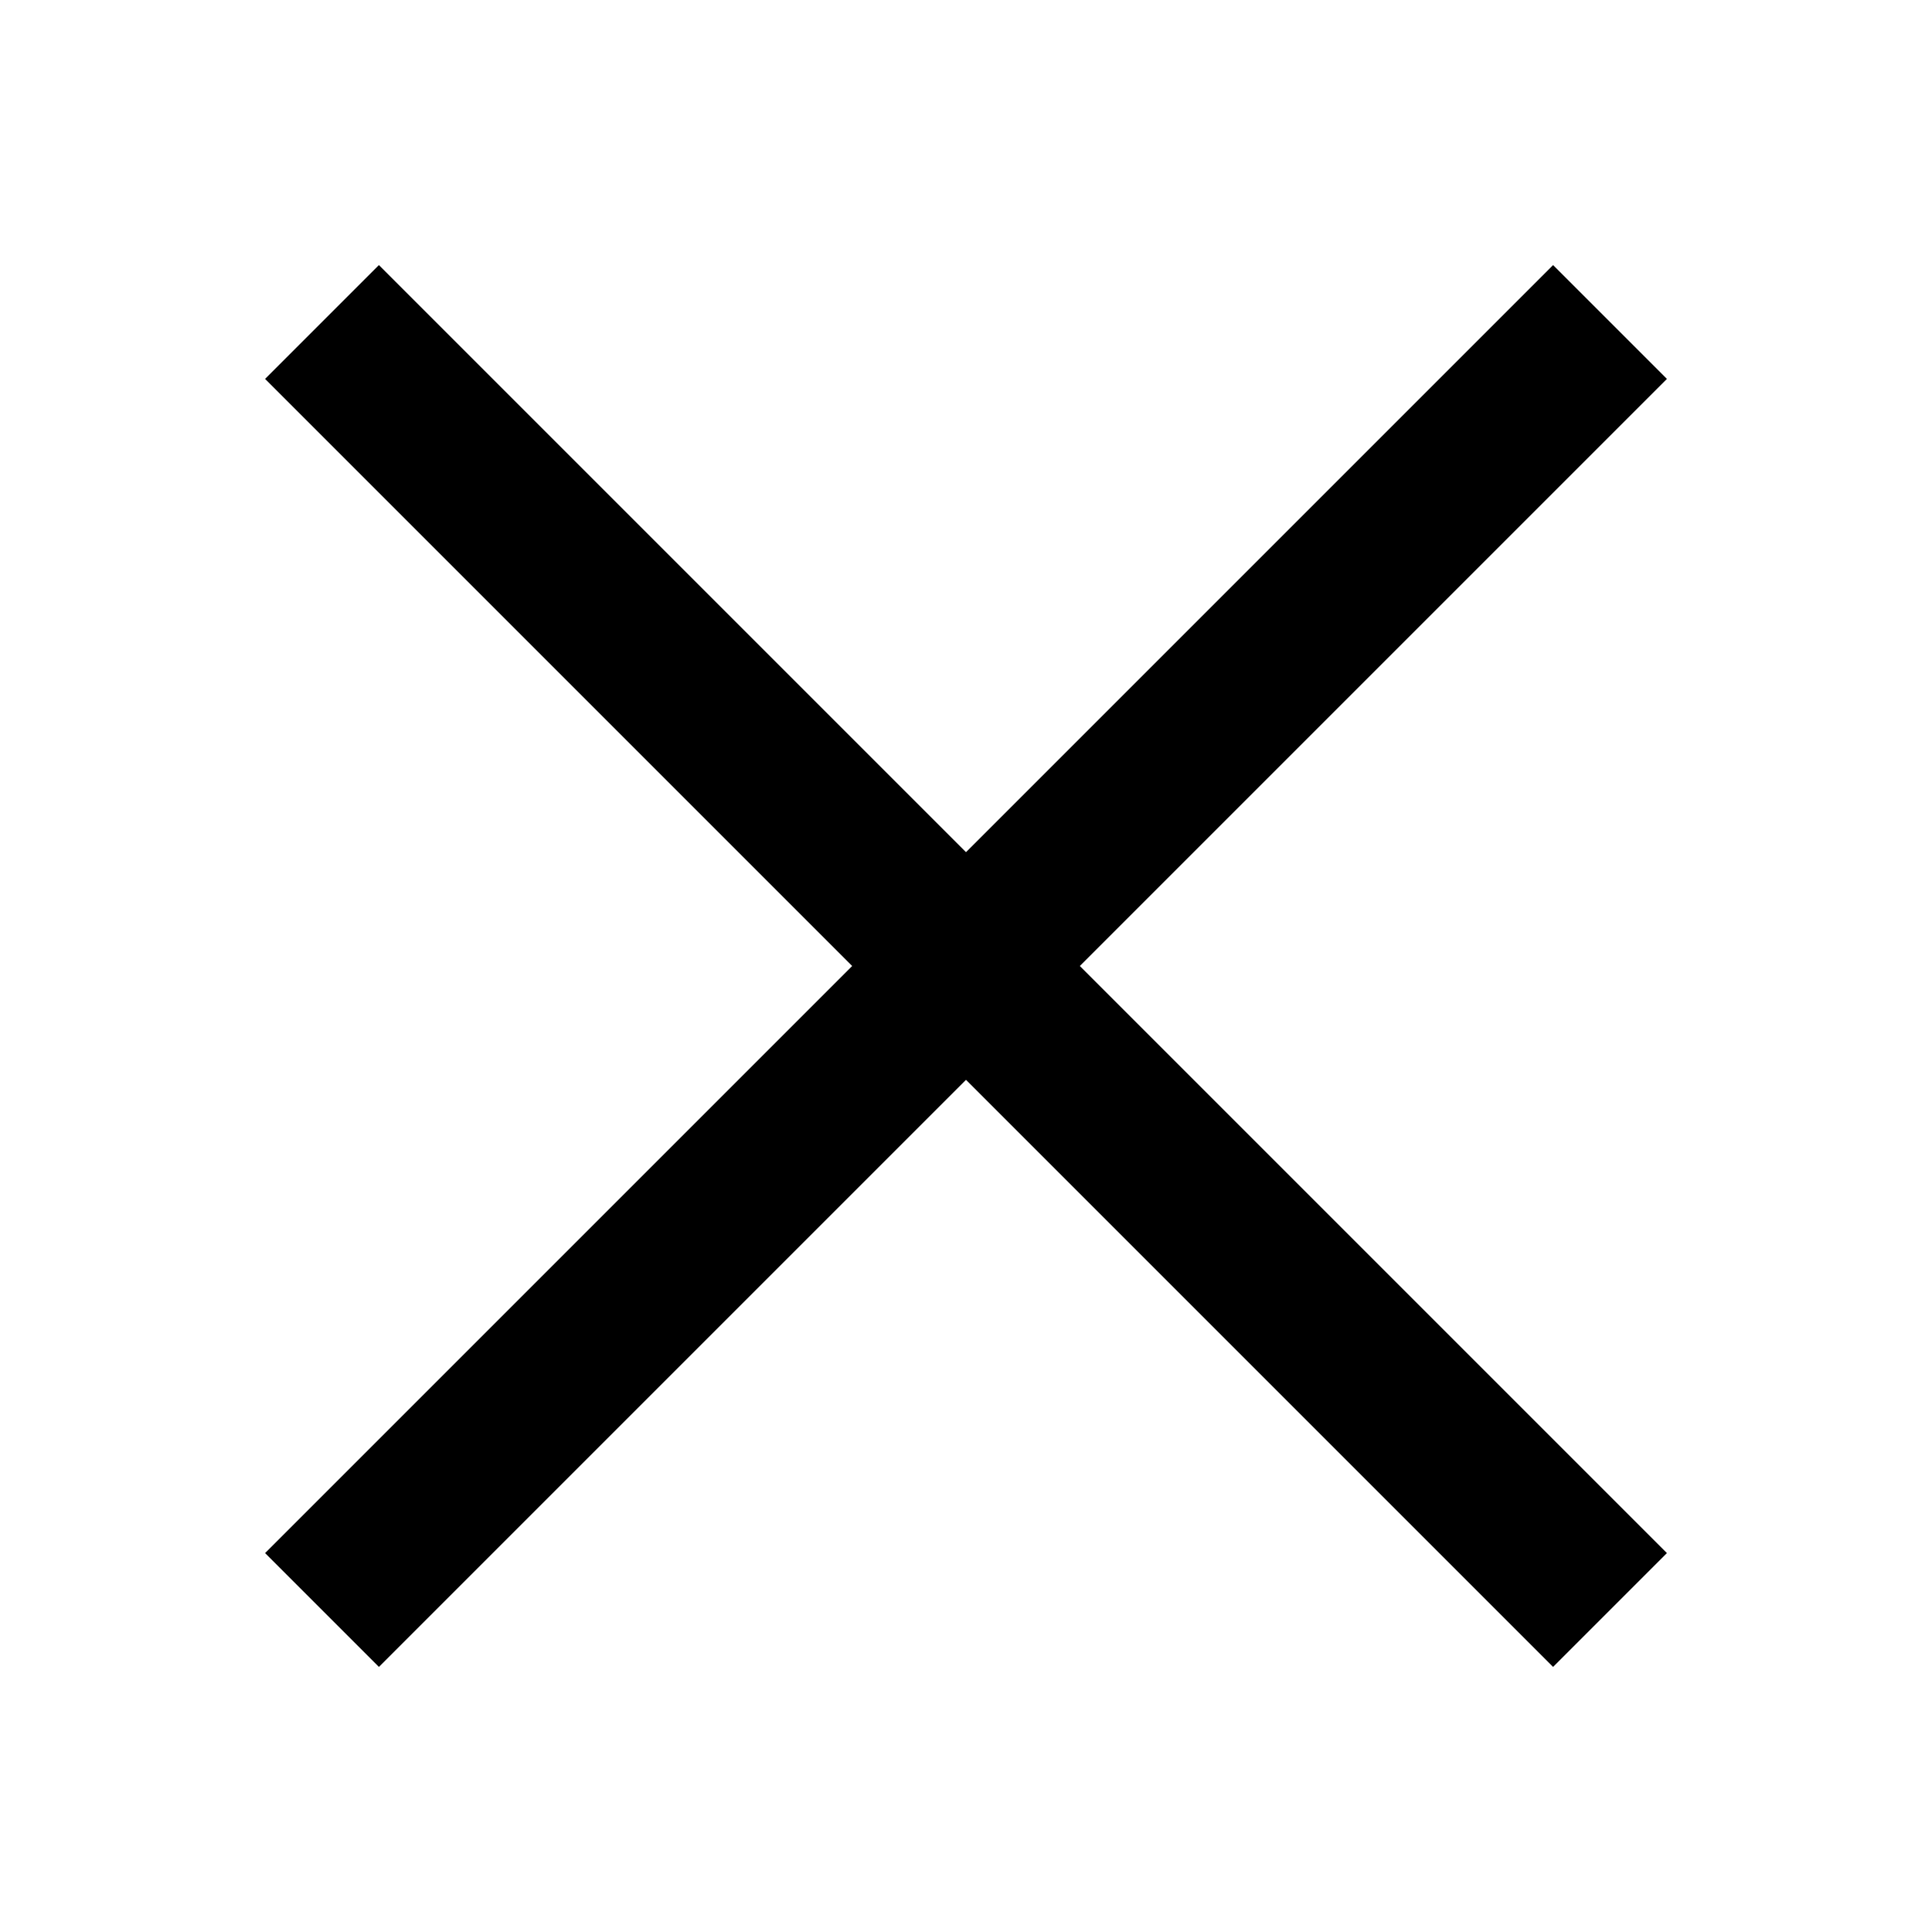
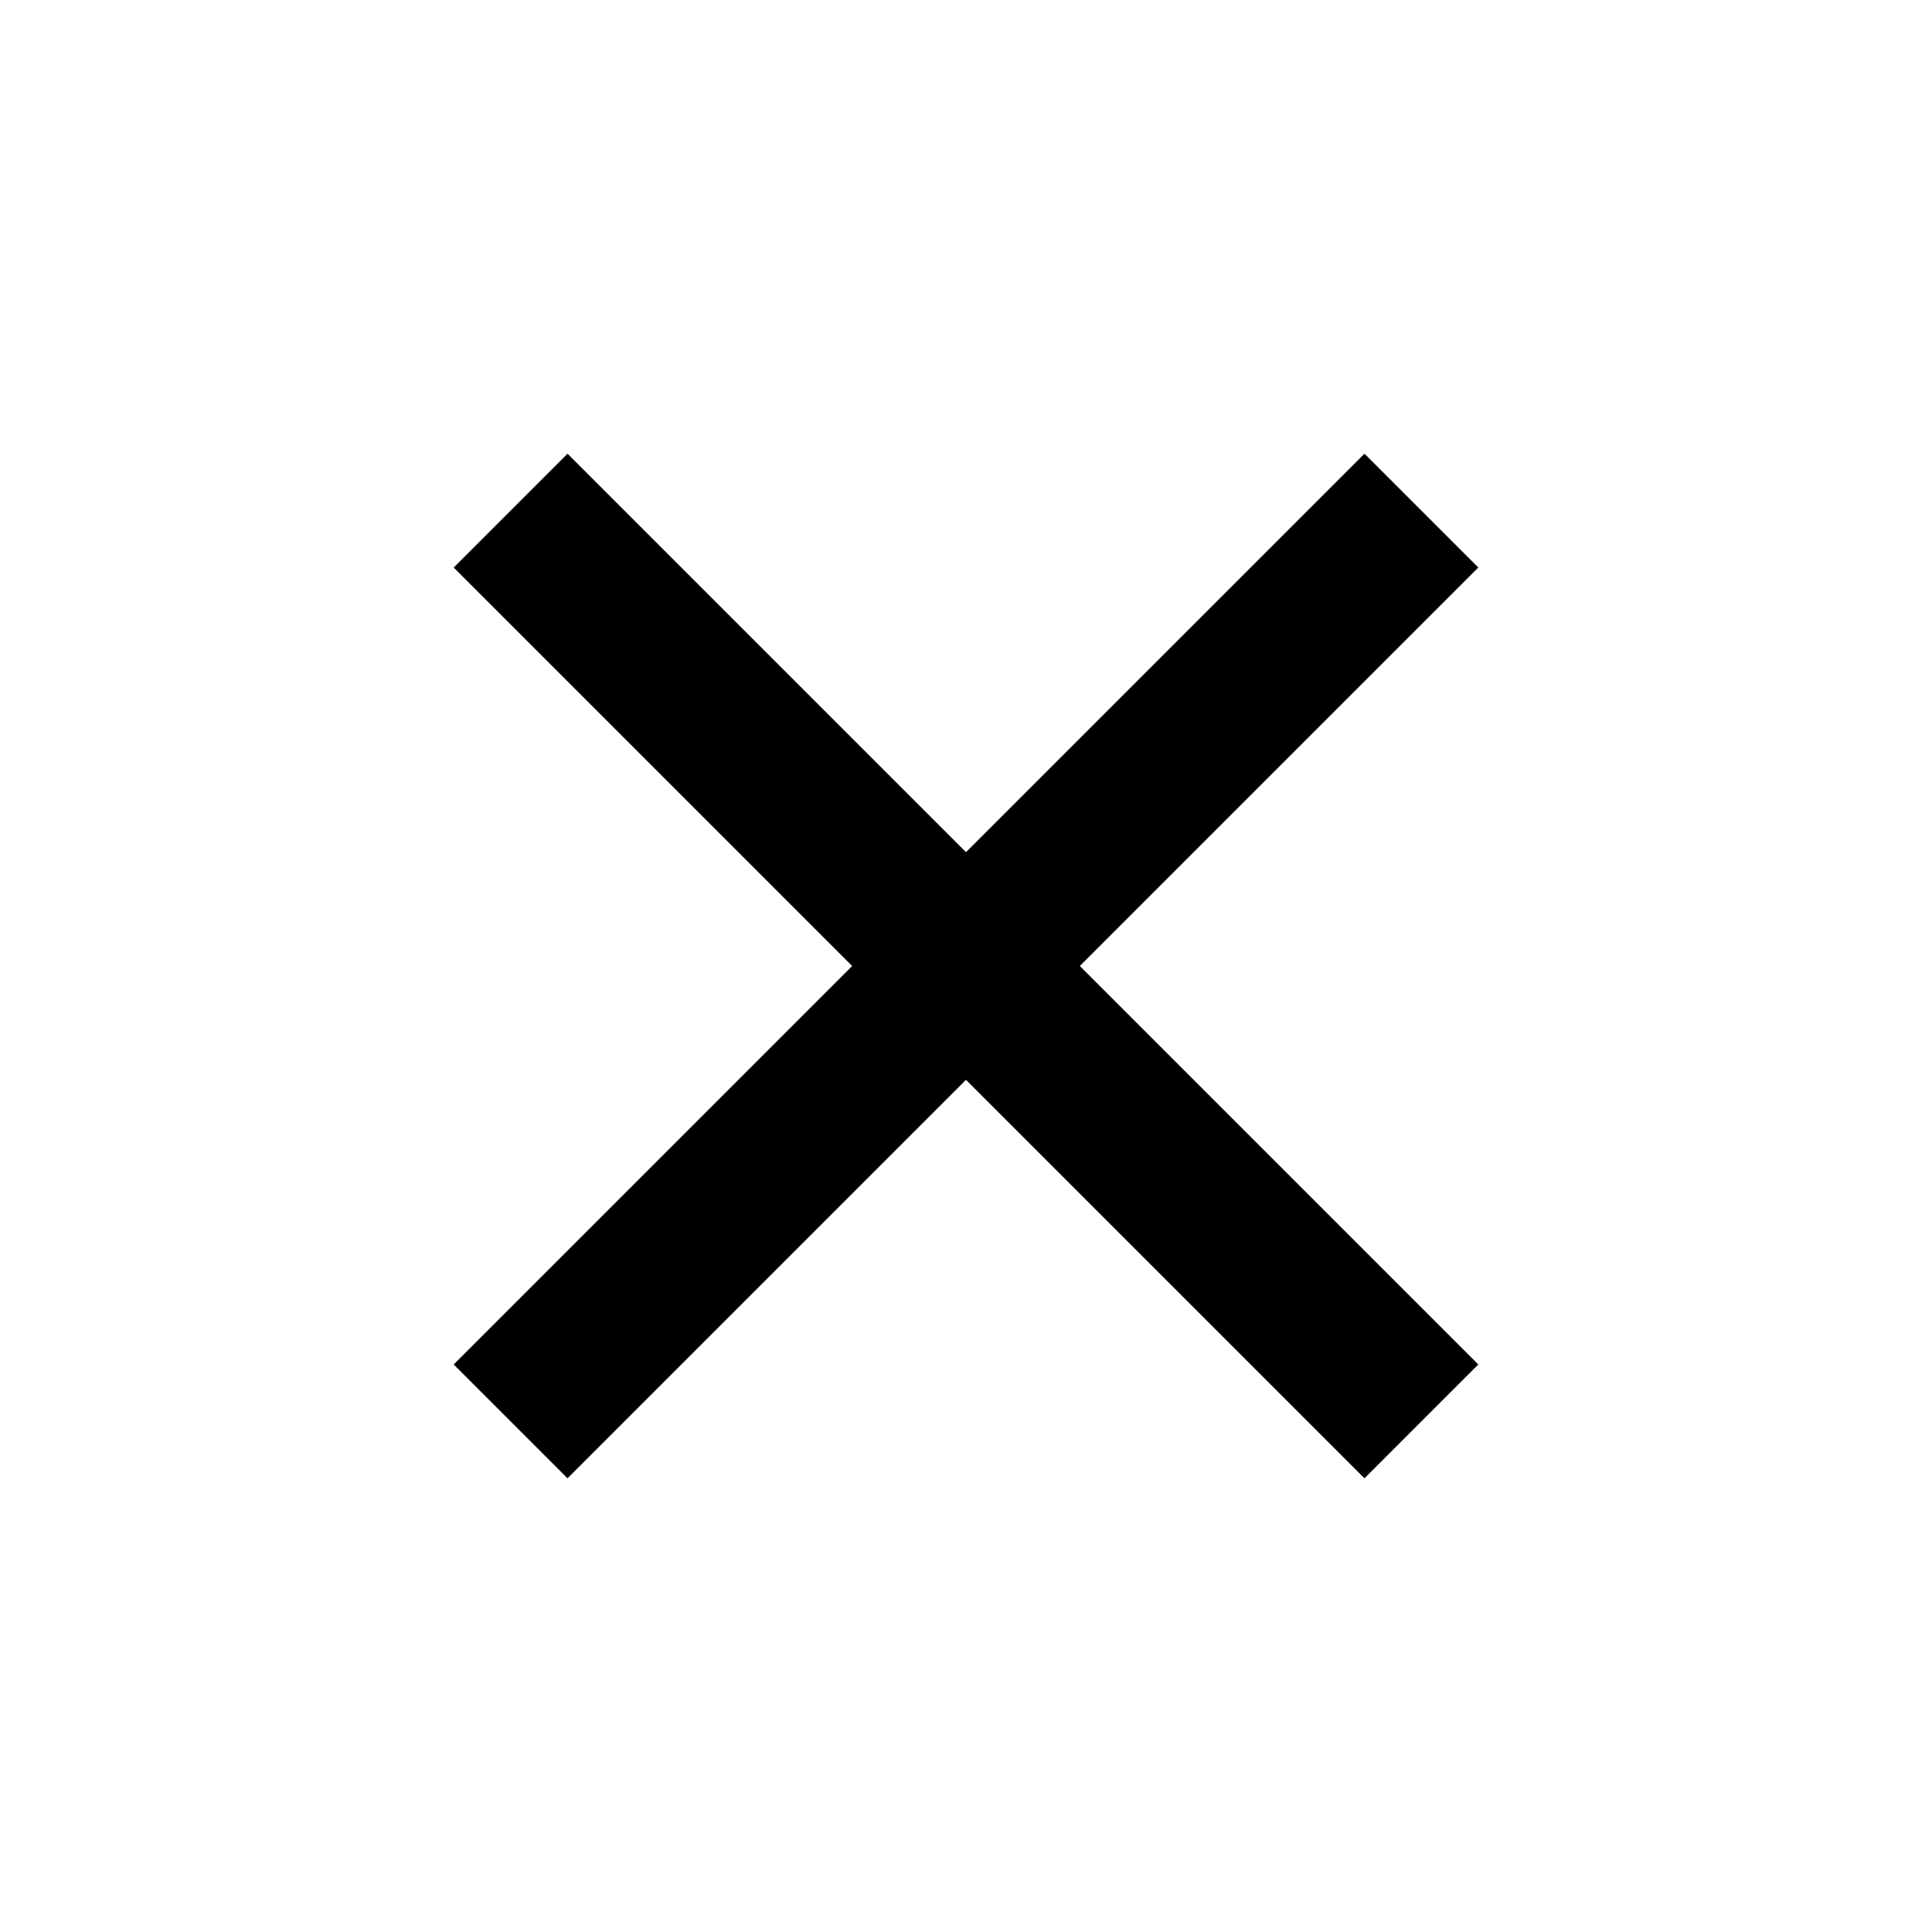
- <svg xmlns="http://www.w3.org/2000/svg" fill="currentcolor" viewBox="0 0 24 24" width="12" height="12">
-   <path d="M 4.707 3.293 L 3.293 4.707 L 10.586 12 L 3.293 19.293 L 4.707 20.707 L 12 13.414 L 19.293 20.707 L 20.707 19.293 L 13.414 12 L 20.707 4.707 L 19.293 3.293 L 12 10.586 L 4.707 3.293 z" />
+ <svg xmlns="http://www.w3.org/2000/svg" width="24" height="24" viewBox="0 0 24 24" fill="red">
+   <path d="M12 13.414L16.95 18.364L18.364 16.95L13.414 12L18.364 7.05L16.95 5.636L12 10.586L7.05 5.636L5.636 7.05L10.586 12L5.636 16.95L7.05 18.364L12 13.414Z" fill="black" />
</svg>
